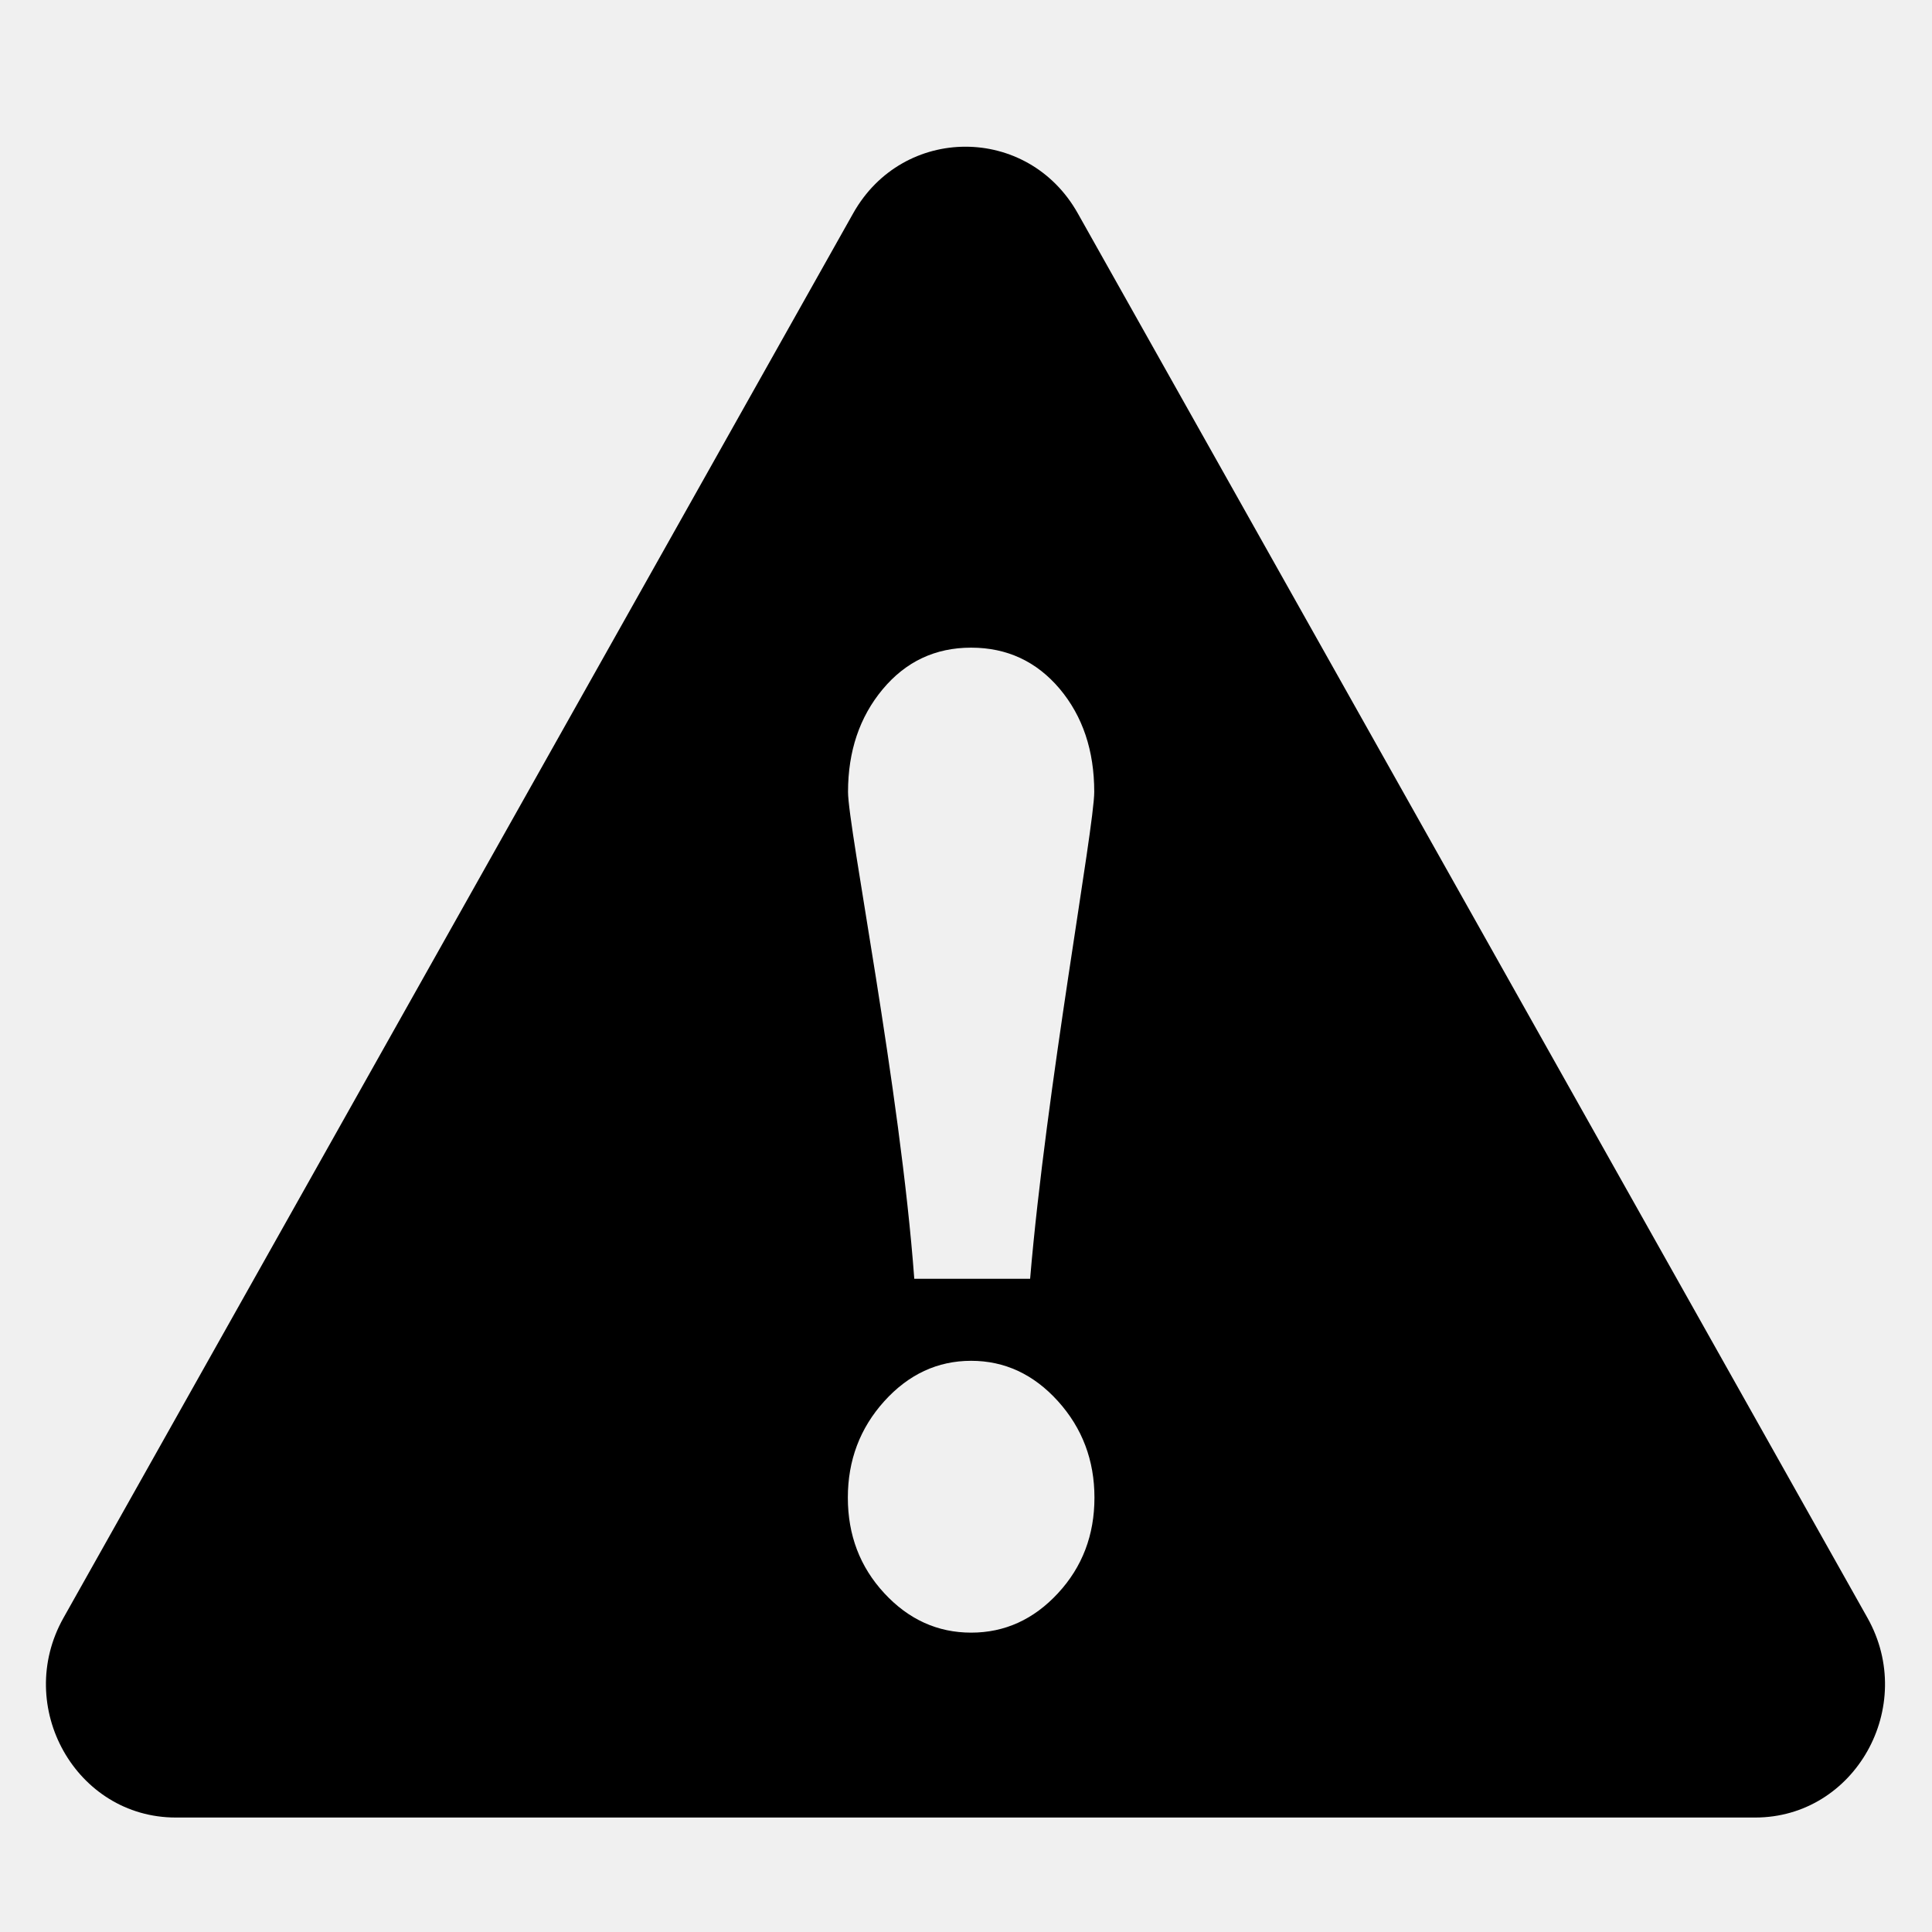
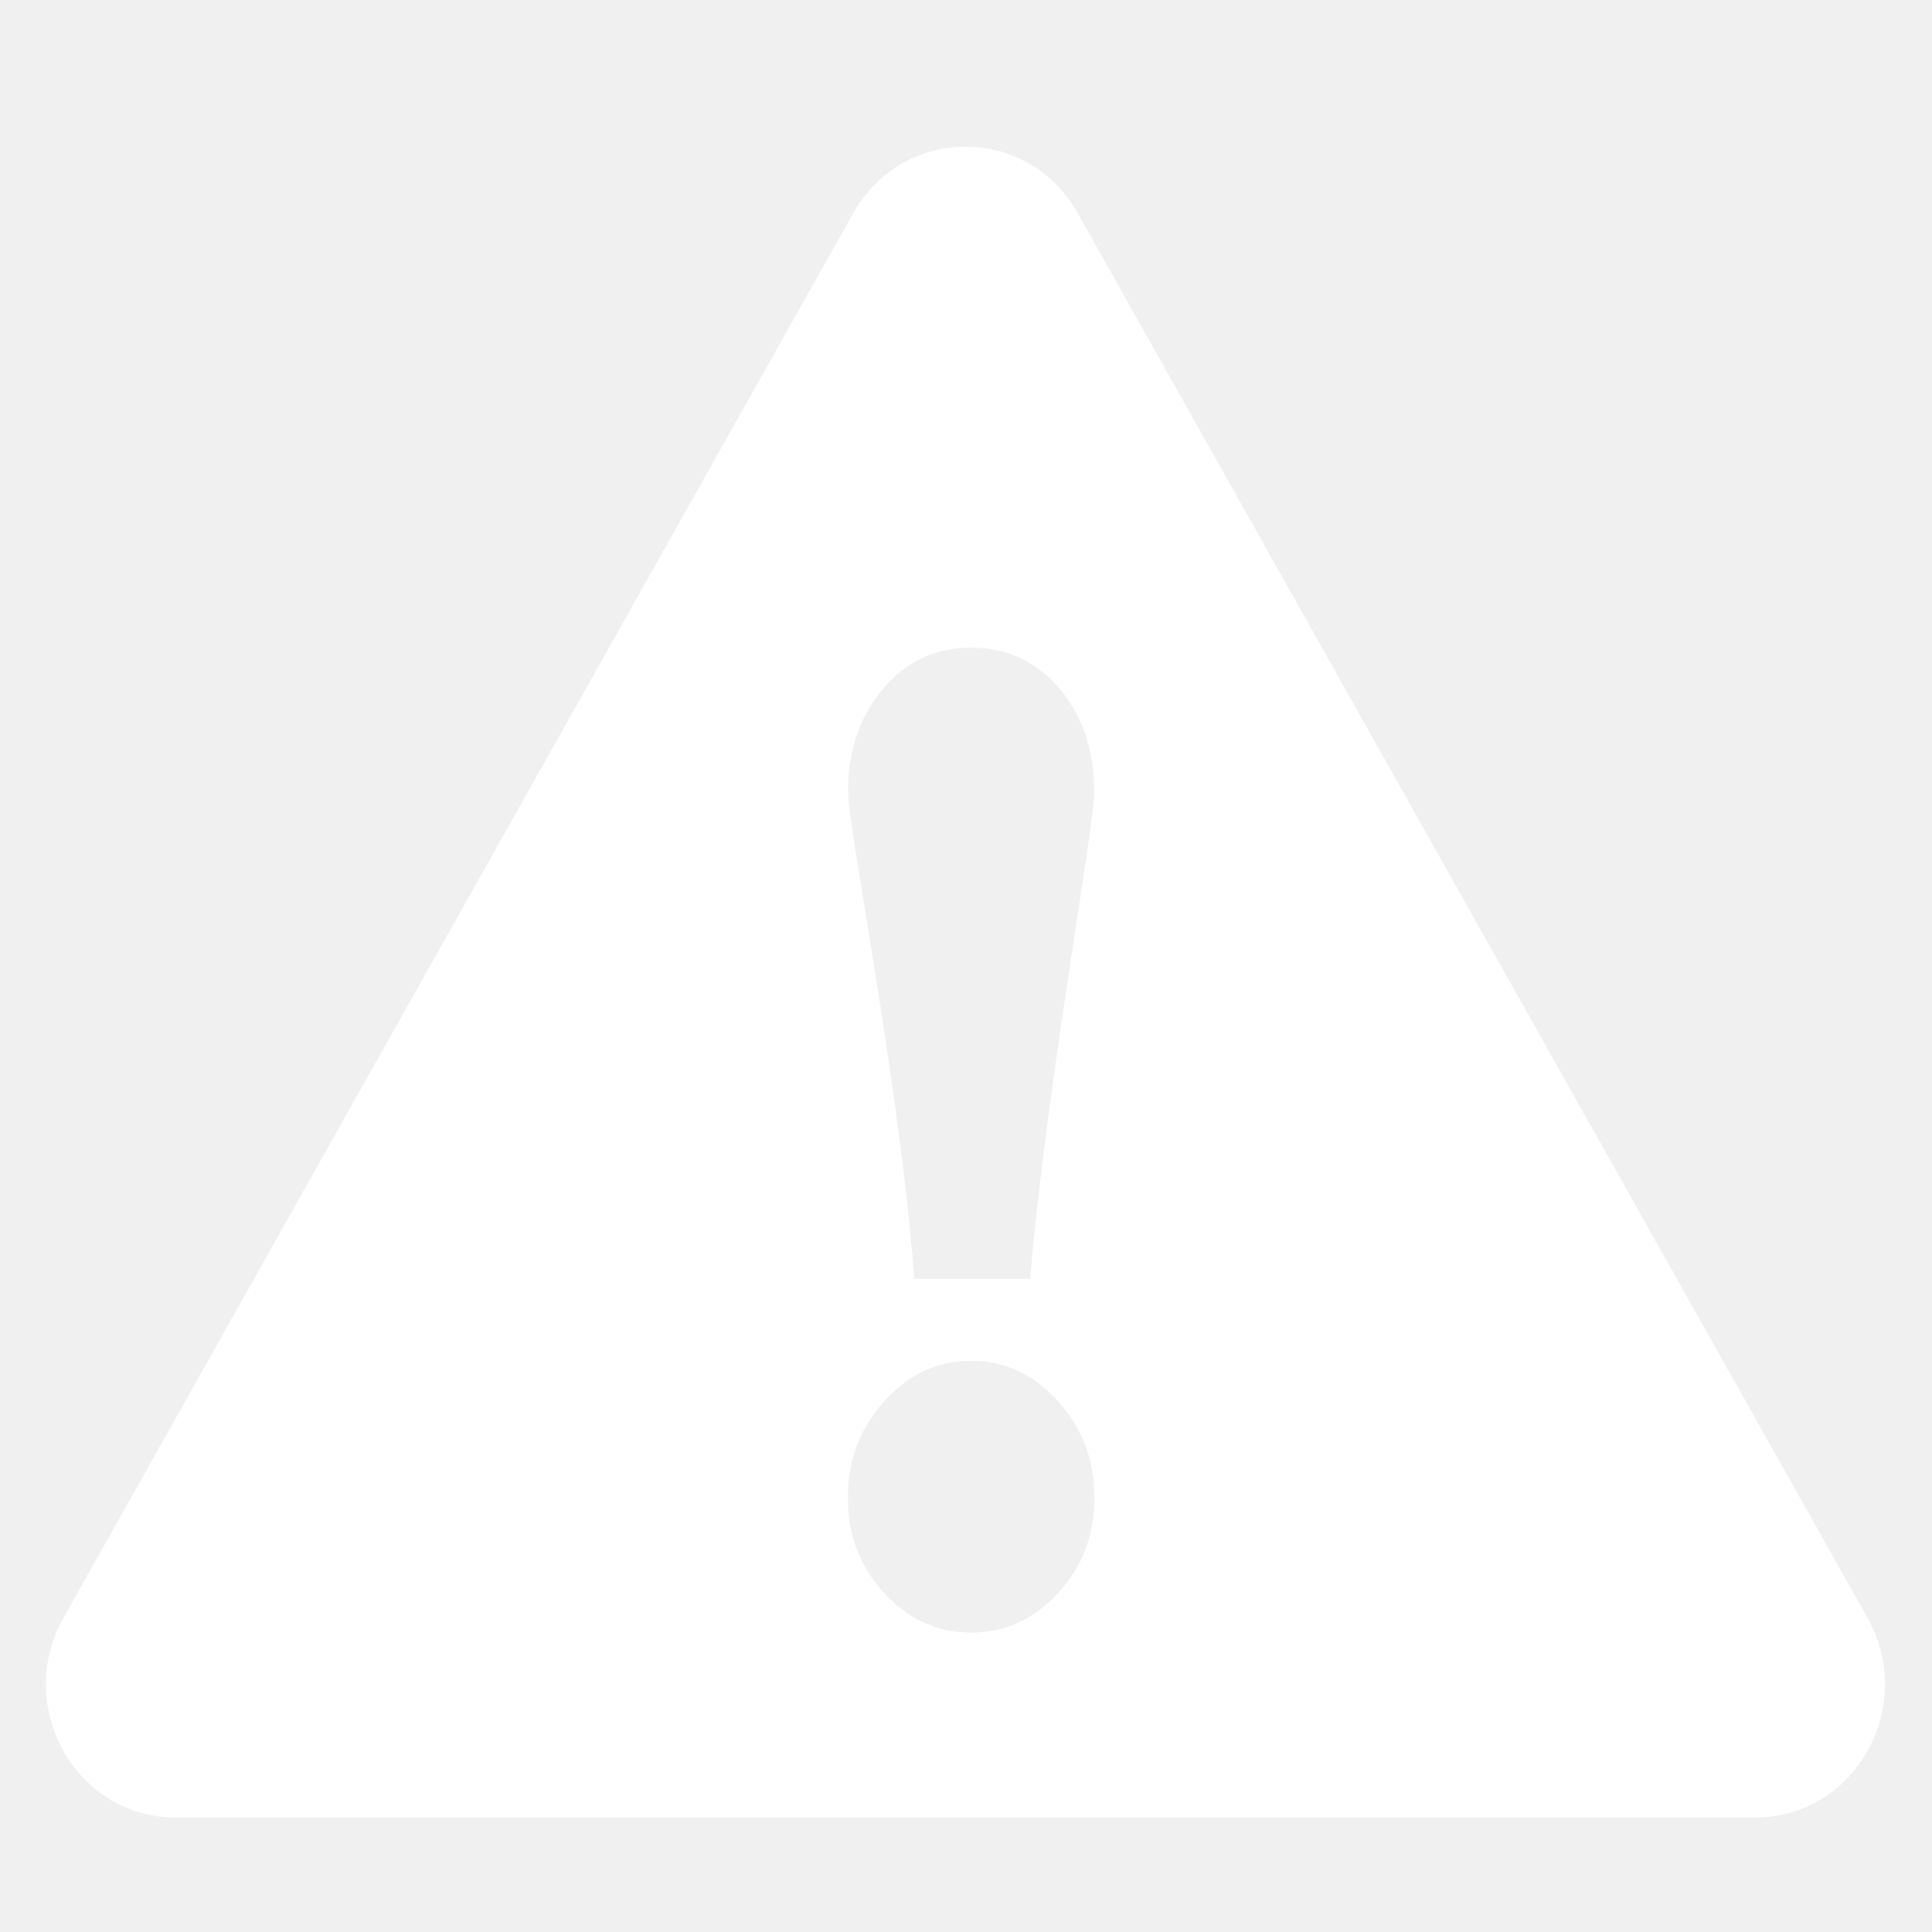
- <svg xmlns="http://www.w3.org/2000/svg" t="1568010127776" class="icon" viewBox="0 0 1024 1024" version="1.1" p-id="1114" width="200" height="200">
+ <svg xmlns="http://www.w3.org/2000/svg" t="1568010127776" fill="#ffffff" class="icon" viewBox="0 0 1024 1024" version="1.1" p-id="1114" width="200" height="200">
  <defs>
    <style type="text/css" />
  </defs>
  <path d="M989.789 857.485 571.231 113.038c-26.448-47.041-92.57-47.041-119.018 0L33.655 857.485c-26.448 47.041 6.612 105.843 59.509 105.843L930.28 963.328C983.177 963.328 1016.238 904.527 989.789 857.485zM467.794 365.381c12.28-14.738 27.887-22.109 46.929-22.109 19.051 0 34.649 7.296 46.937 21.814 12.206 14.555 18.311 32.758 18.311 54.645 0 18.828-25.49 157.304-33.985 258.047l-61.4 0c-7.459-100.741-35.114-239.216-35.114-258.047C449.475 398.176 455.59 380.048 467.794 365.381zM560.791 844.404c-12.911 13.965-28.277 20.929-46.066 20.929-17.781 0-33.156-6.965-46.067-20.929-12.877-13.928-19.283-30.805-19.283-50.63 0-19.713 6.405-36.774 19.283-51.072 12.911-14.297 28.286-21.445 46.067-21.445 17.789 0 33.156 7.149 46.066 21.445 12.877 14.297 19.291 31.357 19.291 51.072C580.082 813.601 573.669 830.477 560.791 844.404z" p-id="1115" />
</svg>
